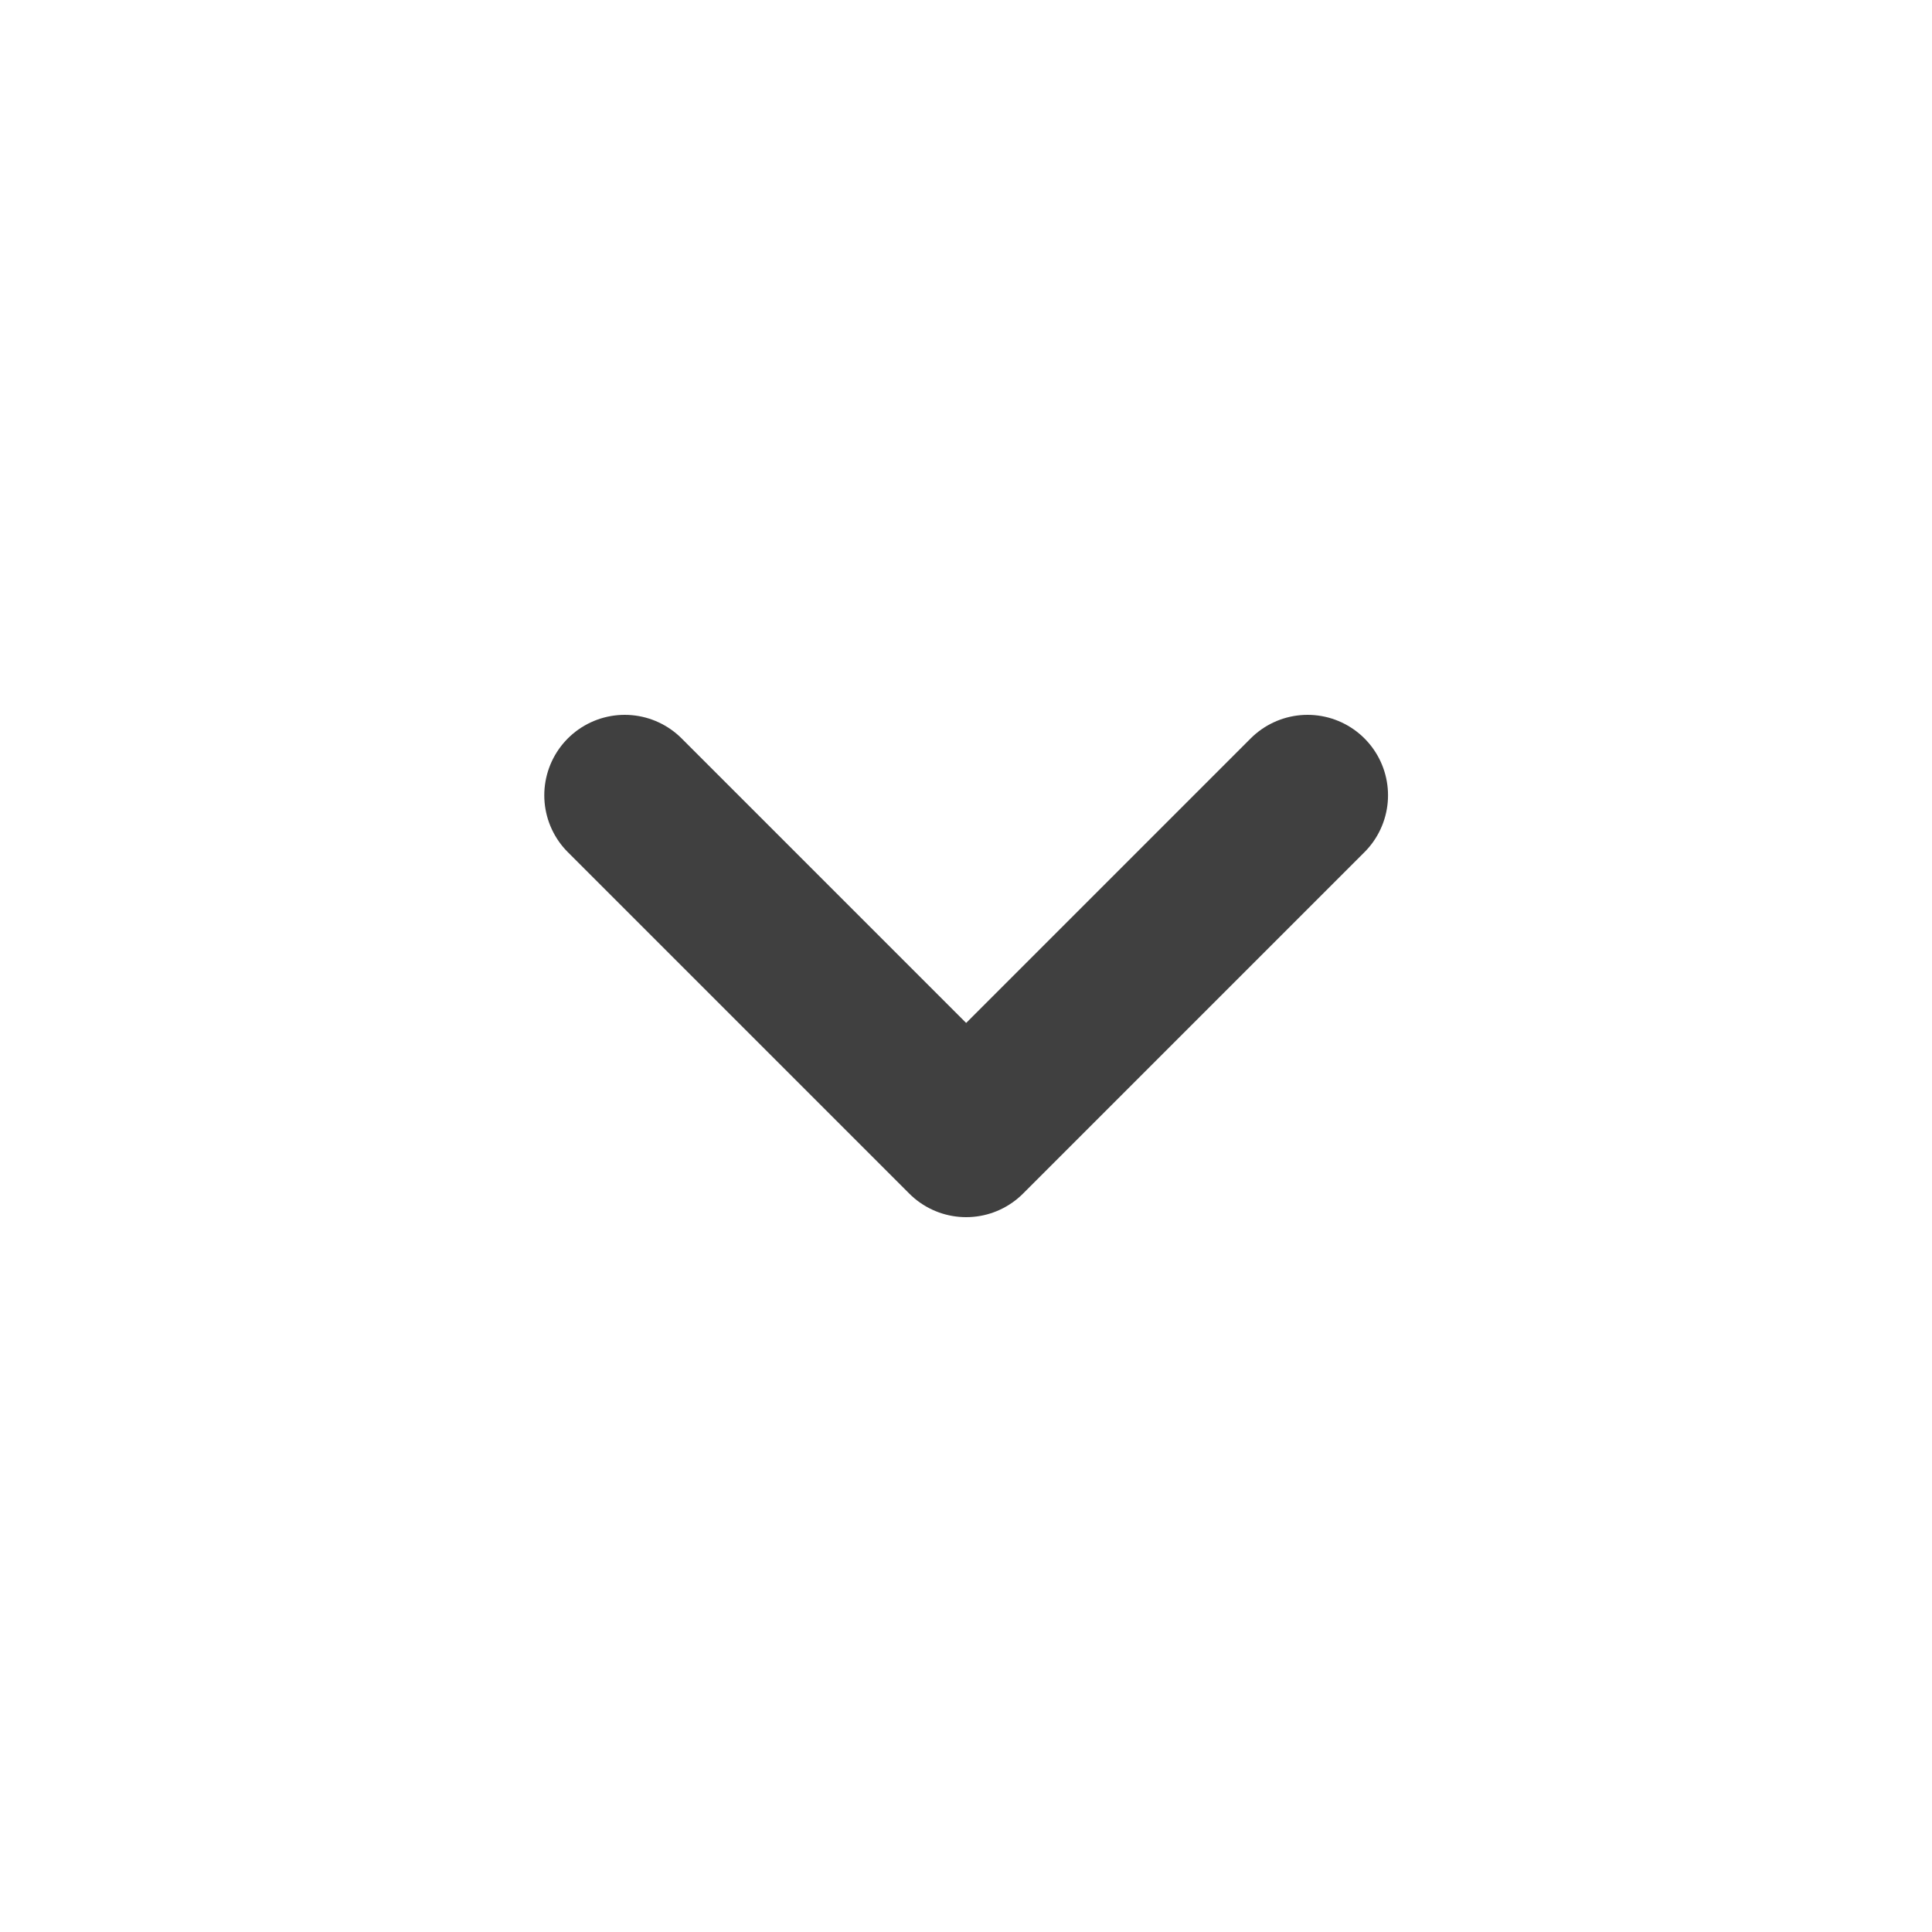
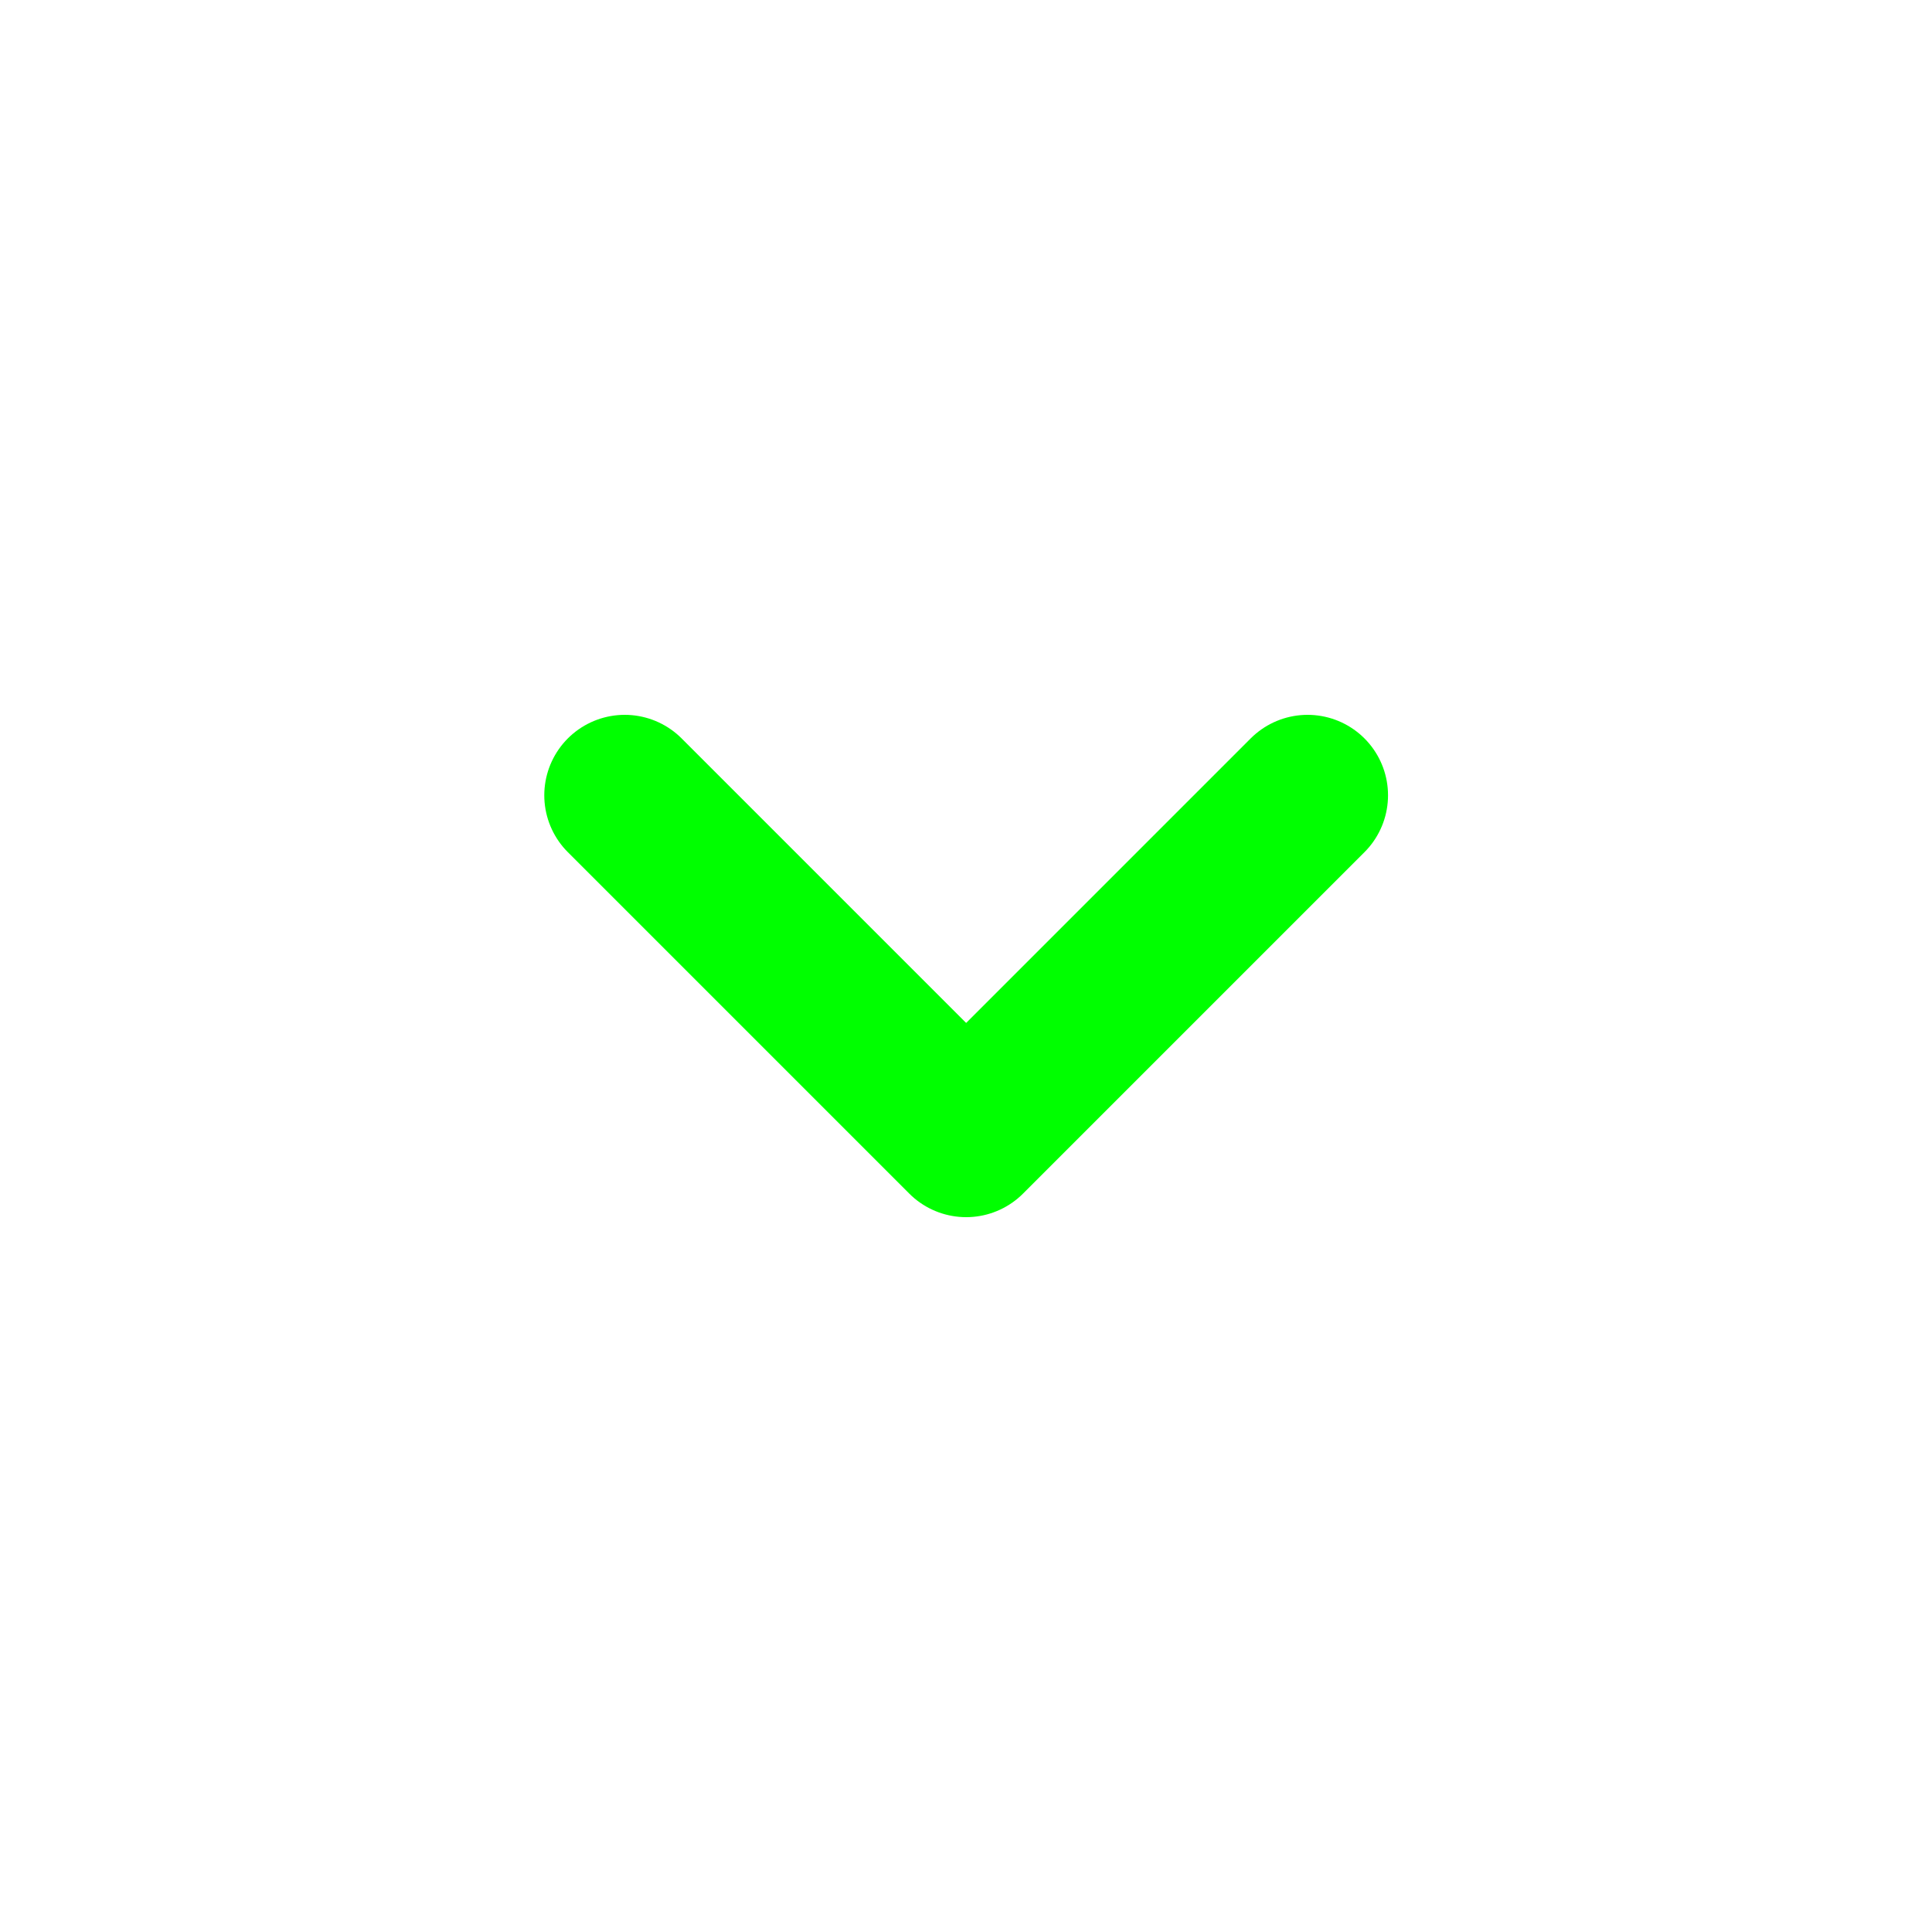
<svg xmlns="http://www.w3.org/2000/svg" width="64" height="64" viewBox="0 0 64 64" version="1.1" id="svg1">
  <defs id="defs1" />
-   <path d="m 43.315,26.345 -11.31,11.31 -11.31,-11.31" stroke="#404040" stroke-width="5.33" stroke-linecap="round" stroke-linejoin="round" fill="none" id="path1" />
+   <path d="m 43.315,26.345 -11.31,11.31 -11.31,-11.31" stroke="#00ff00" stroke-width="5.33" stroke-linecap="round" stroke-linejoin="round" fill="none" id="path1" />
</svg>
